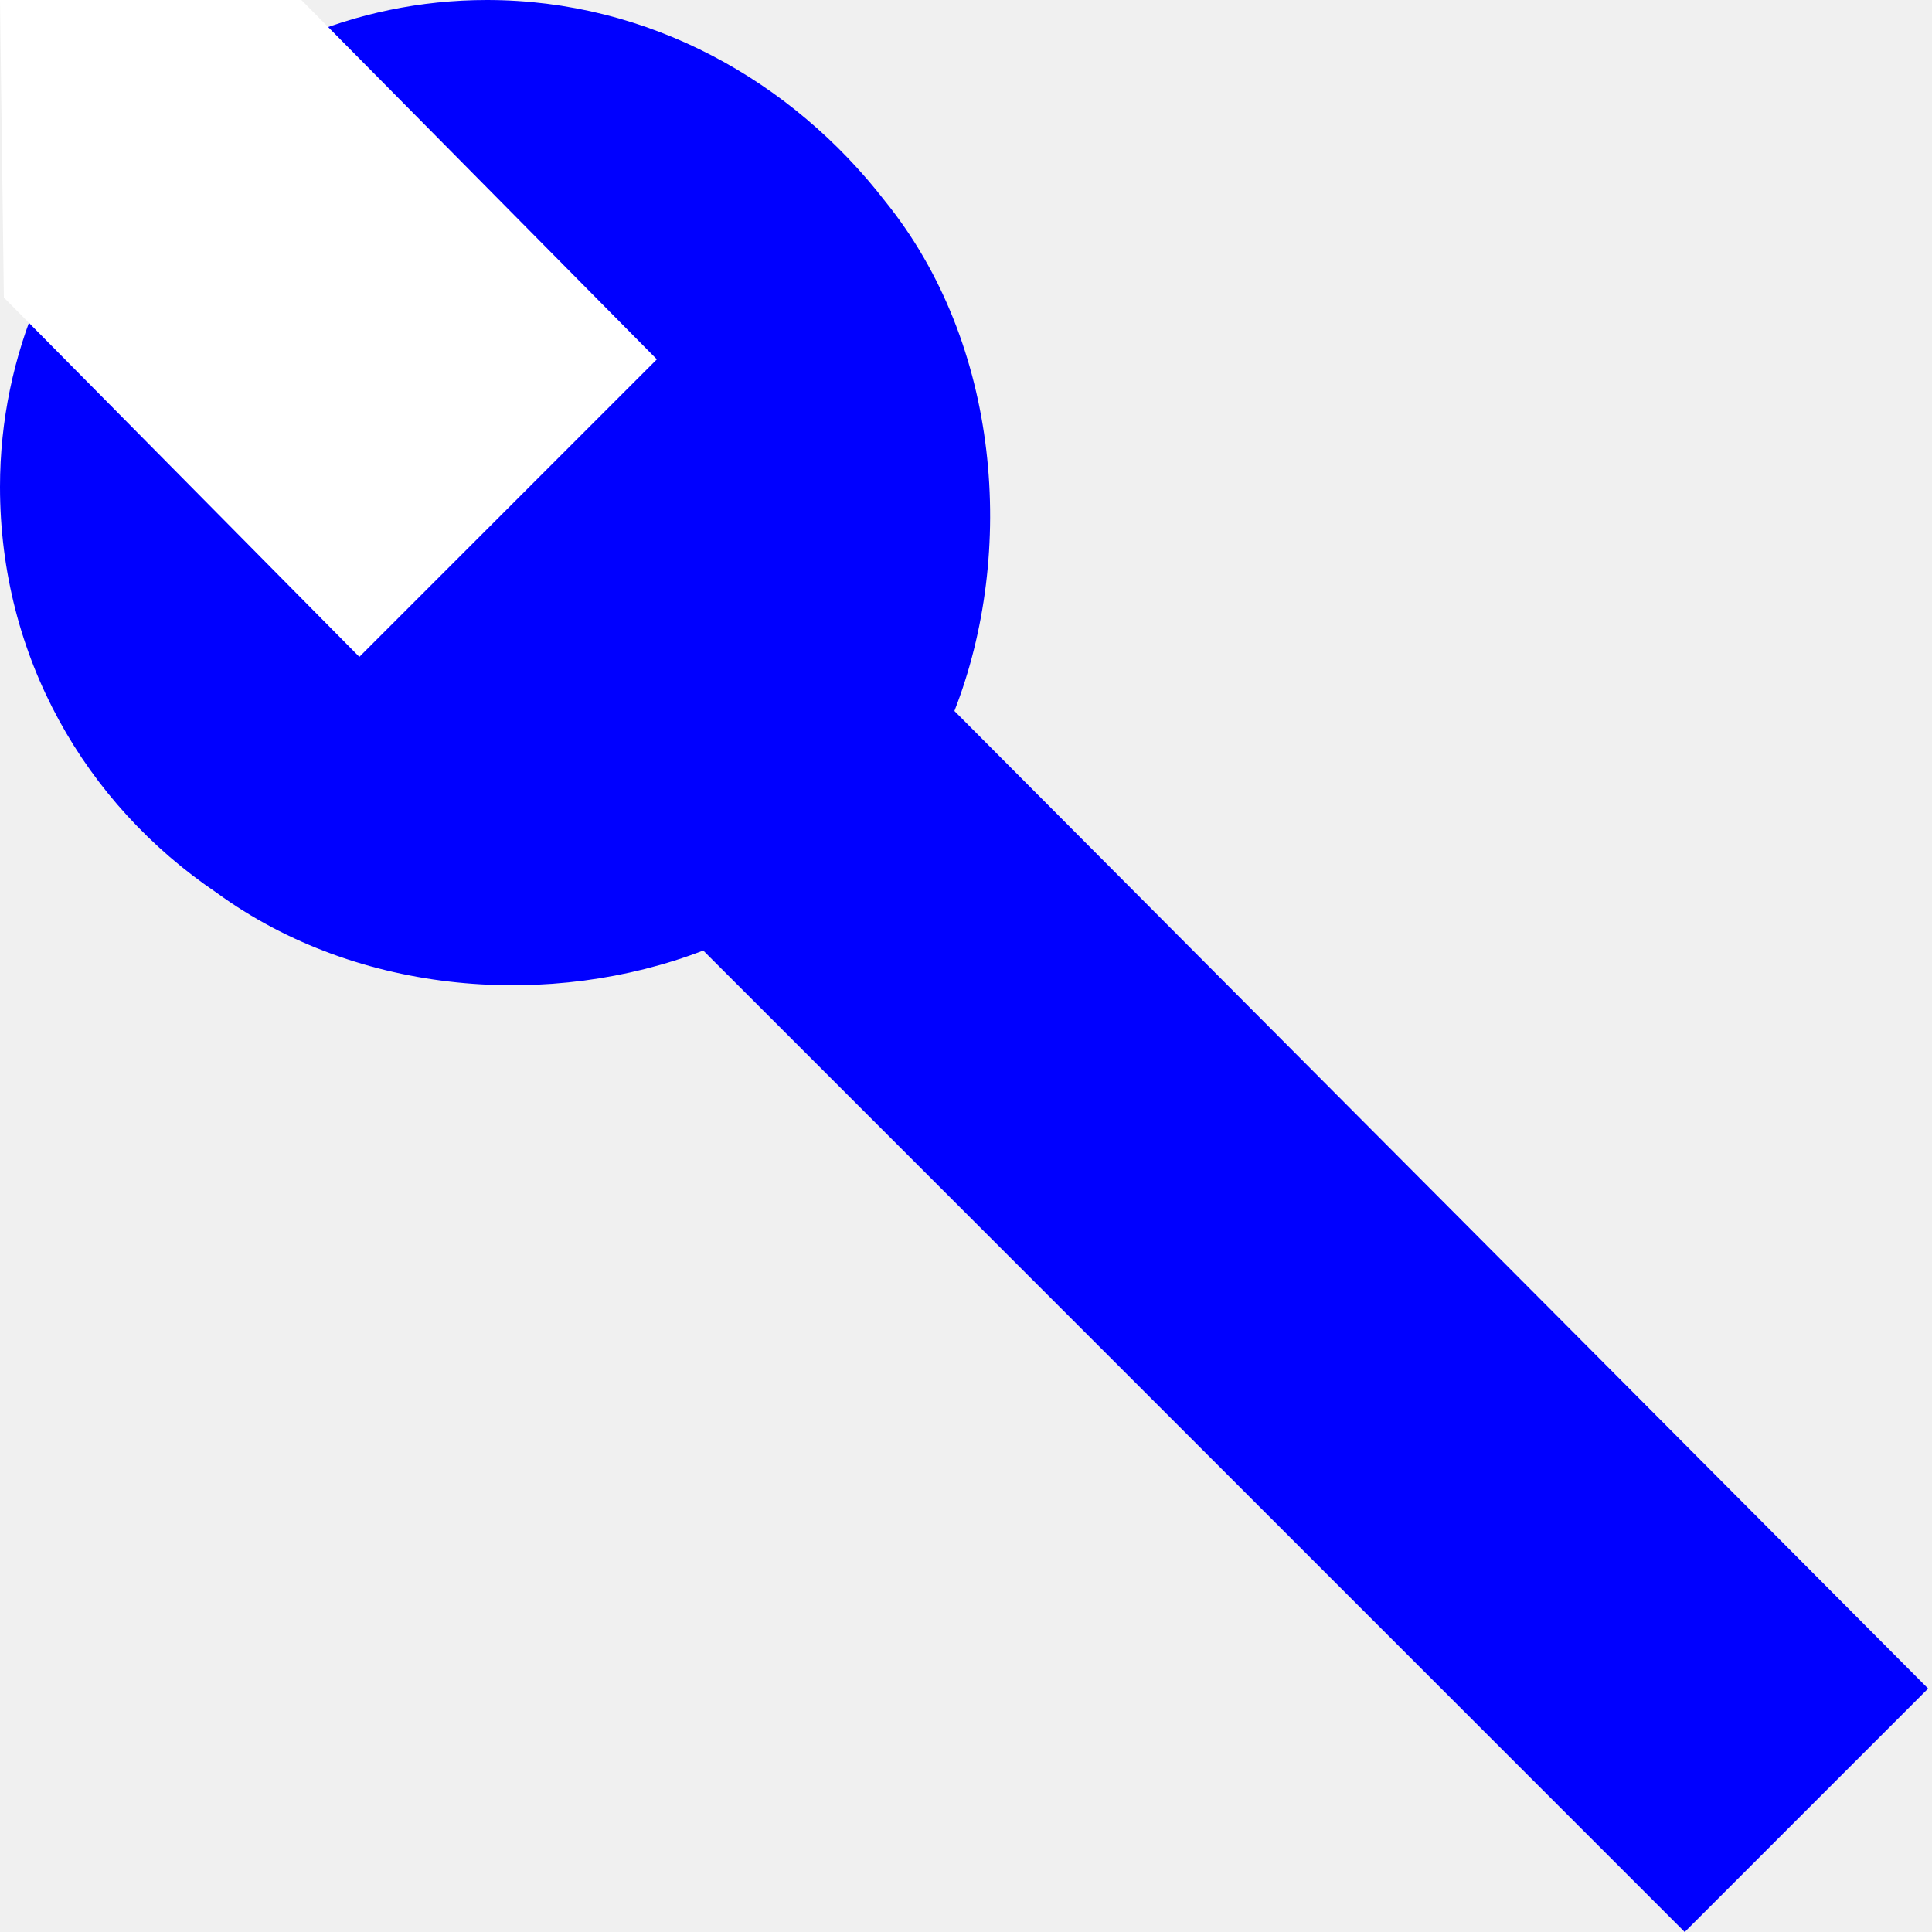
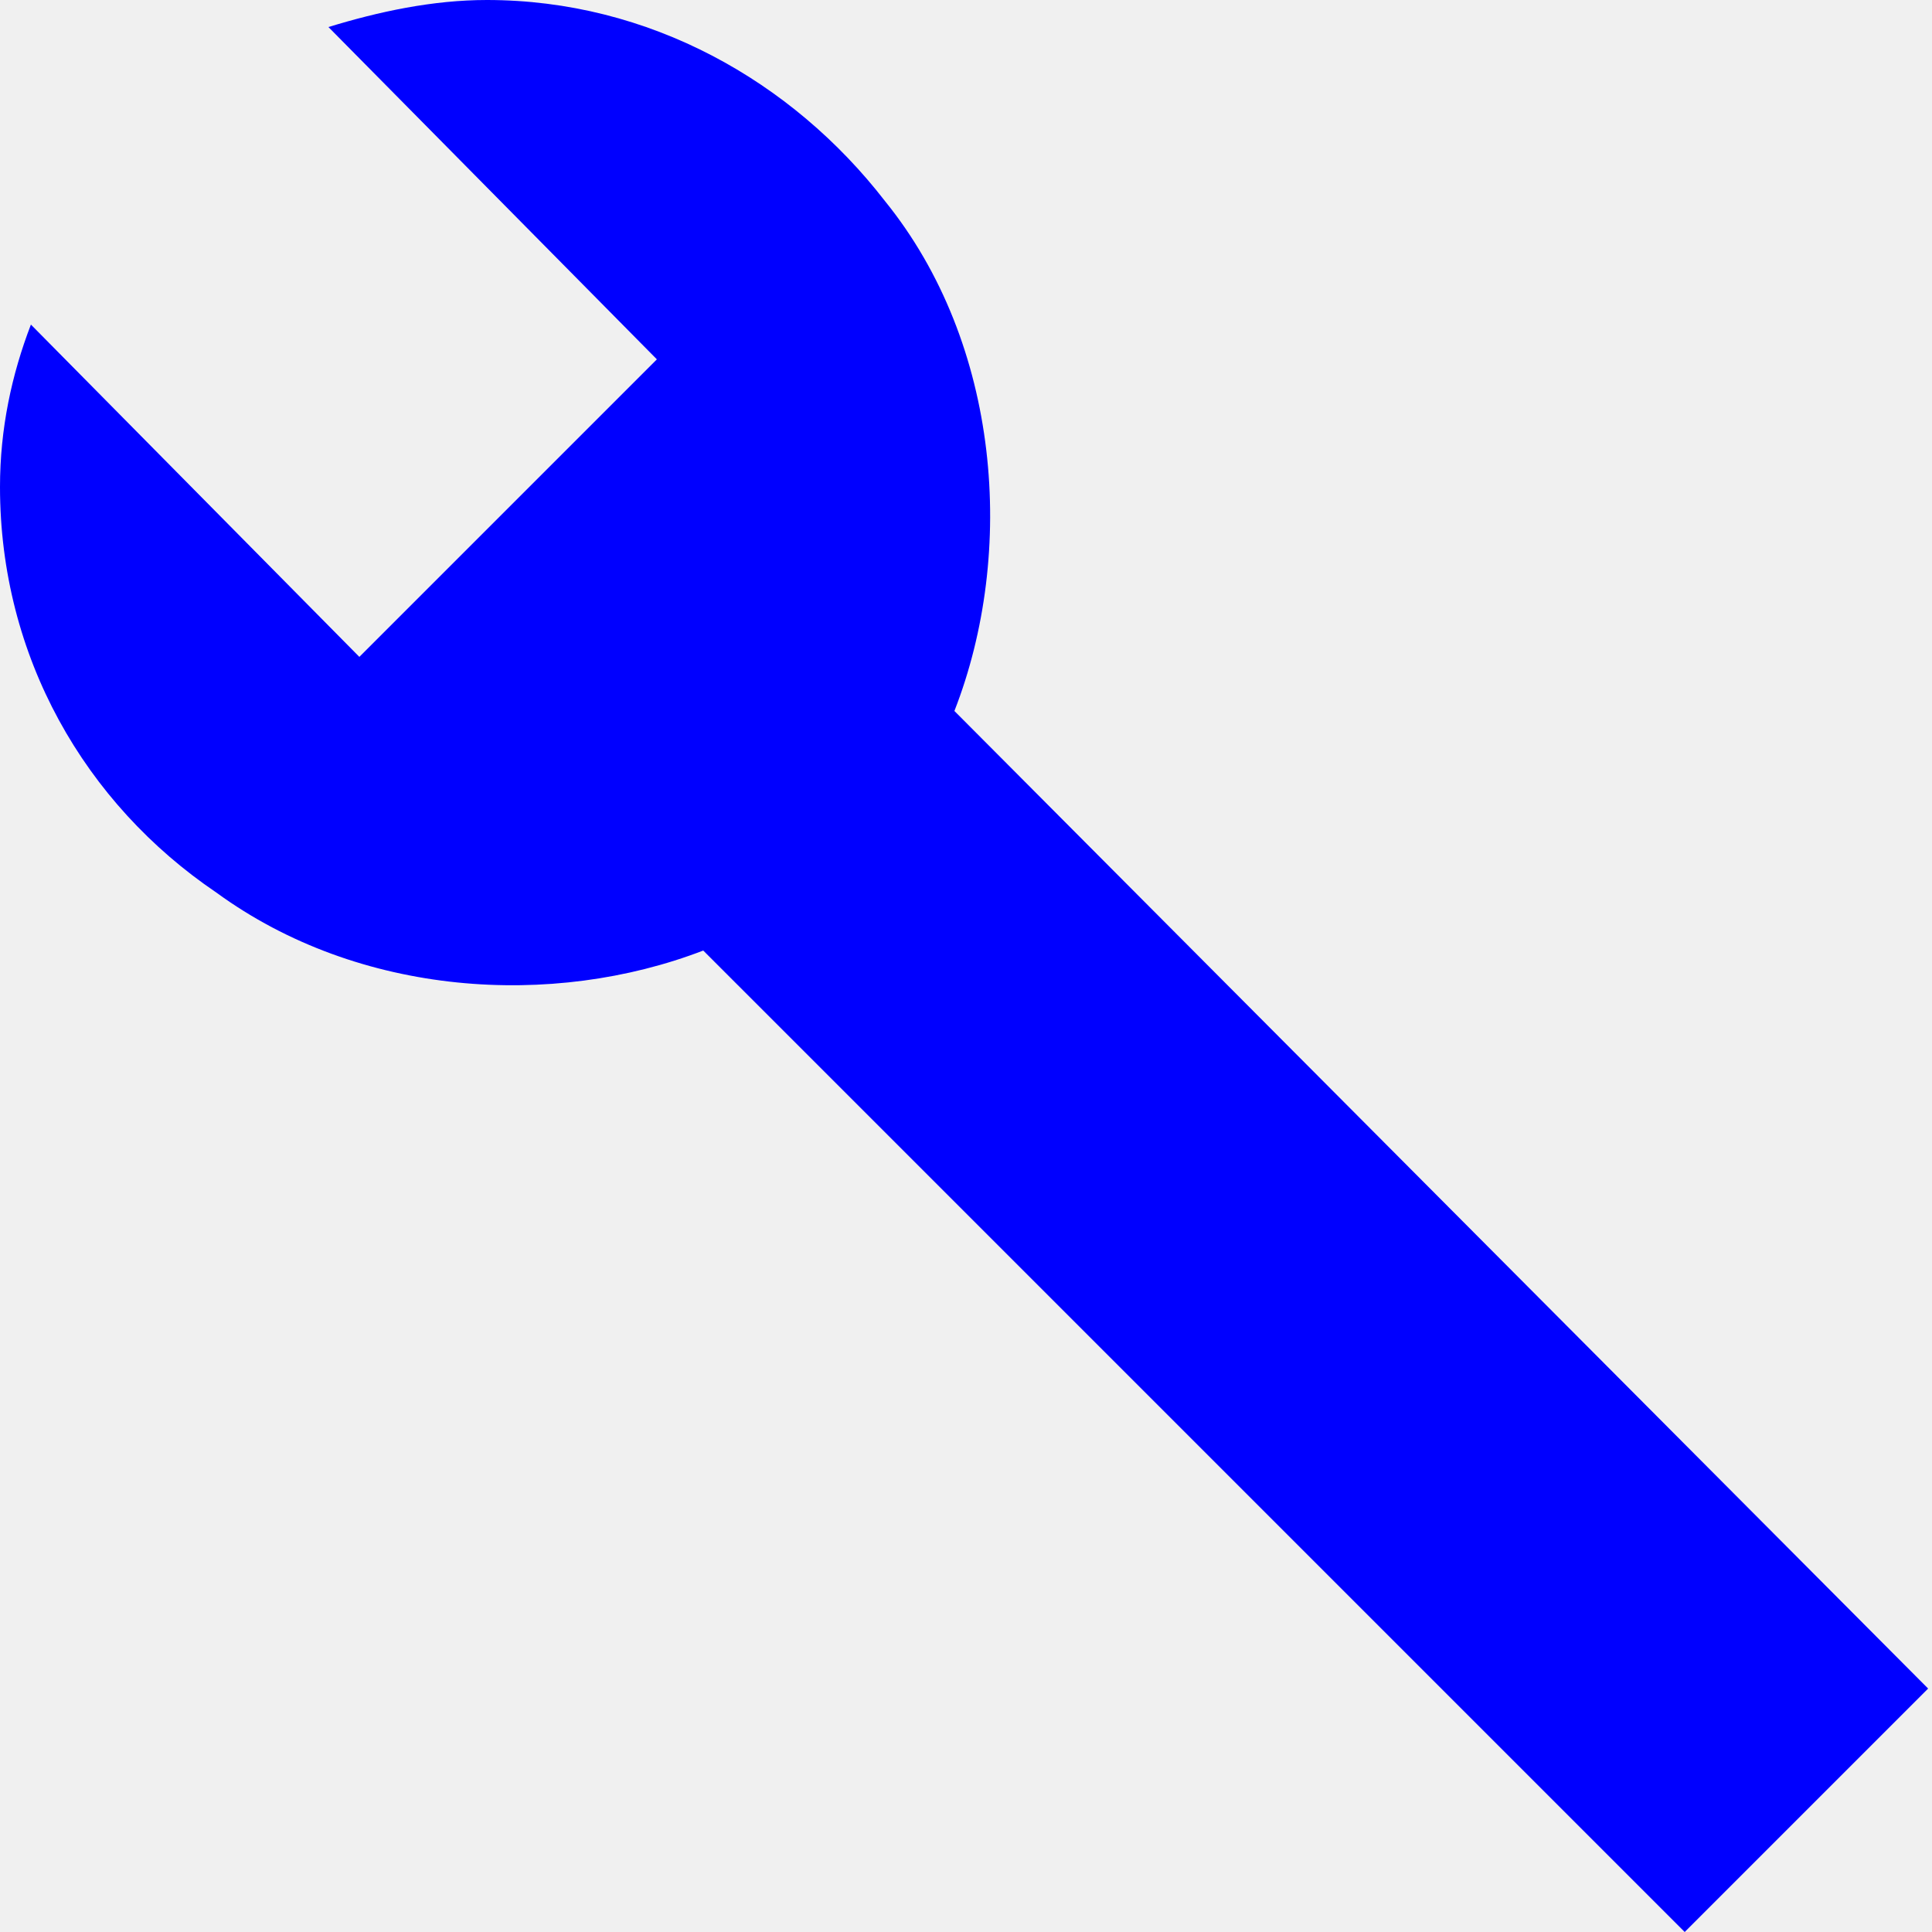
<svg xmlns="http://www.w3.org/2000/svg" version="1.1" id="Layer_1" x="0px" y="0px" viewBox="0 0 50 50" style="enable-background:new 0 0 50 50;" xml:space="preserve">
  <style type="text/css">
	.st0{fill:#0000FF;}
- 	.st1{fill:#FFFFFF;}
</style>
-   <path class="st0" d="M24.7,18.4c1.6-4.1,1.2-9.5-1.8-13.2C20.5,2.1,16.8,0,12.6,0C5.7,0,0,5.7,0,12.6c0,4.4,2.2,8.2,5.6,10.5  c3.7,2.7,8.7,3,12.6,1.5L43.6,50l6.3-6.3L24.7,18.4z" />
-   <polygon class="st1" points="17,9.3 9.3,17 0.1,7.7 0,0 7.8,0 " />
+   <path class="st0" d="M24.7,18.4c1.6-4.1,1.2-9.5-1.8-13.2C20.5,2.1,16.8,0,12.6,0c-1.4,0-2.8,0.3-4.1,0.7L17,9.3L9.3,17L0.8,8.4  C0.3,9.7,0,11.1,0,12.6c0,4.4,2.2,8.2,5.6,10.5c3.7,2.7,8.7,3,12.6,1.5L43.6,50l6.3-6.3L24.7,18.4z" />
</svg>
